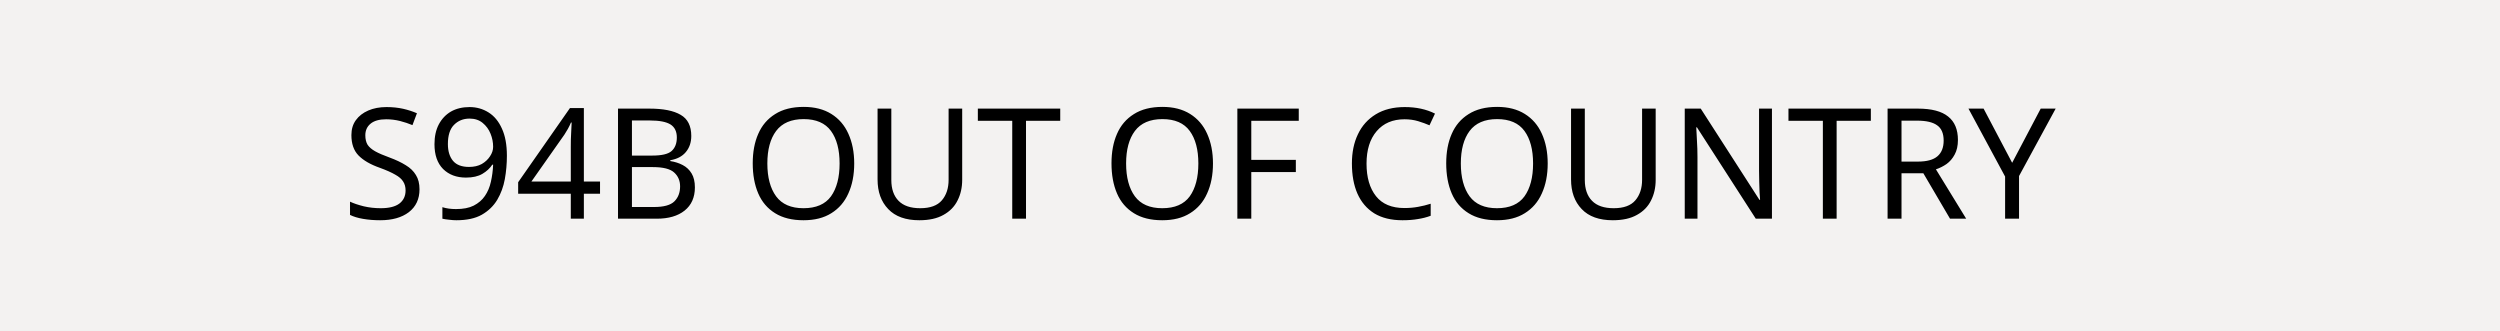
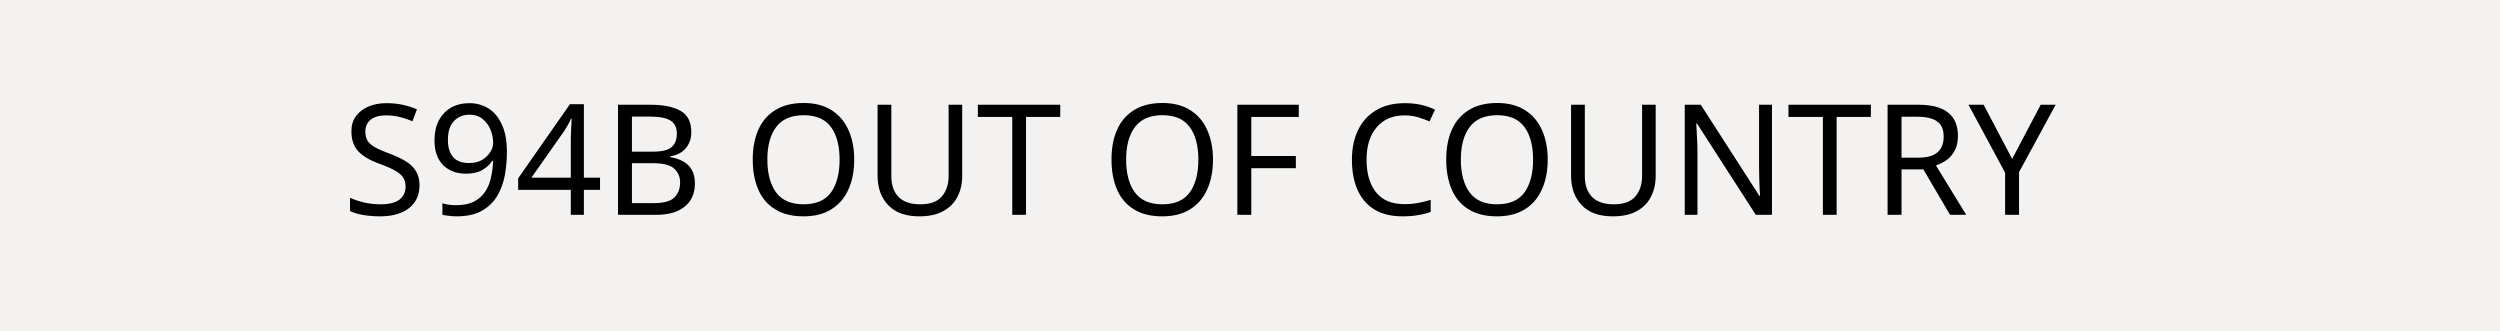
<svg xmlns="http://www.w3.org/2000/svg" version="1.1" id="Layer_1" x="0px" y="0px" width="227.1px" height="30px" viewBox="0 0 227.1 30" style="enable-background:new 0 0 227.1 30;" xml:space="preserve">
  <style type="text/css">
	.st0{fill:#F3F2F1;}
	.st1{fill-rule:evenodd;clip-rule:evenodd;fill:#F3F2F1;}
	.st2{fill:none;stroke:#008242;stroke-width:3;stroke-miterlimit:10;}
	.st3{fill:#008242;}
	.st4{fill:#FFFFFF;}
	.st5{fill:none;stroke:#FFFFFF;stroke-width:4;stroke-miterlimit:10;}
	.st6{fill:#1D70B8;}
	.st7{fill:#F8F8F8;}
	.st8{fill:#FFFFFF;stroke:#979797;stroke-width:3;}
	.st9{fill:#D7D7D7;}
	.st10{fill:none;stroke:#979797;}
	.st11{fill:none;stroke:#979797;stroke-linecap:square;}
	.st12{fill:#C9E1F1;}
	.st13{fill:#FFFFFF;stroke:#000000;stroke-width:3;}
	.st14{fill:none;stroke:#FF0000;stroke-width:2;}
	.st15{fill:#9B9B9B;}
	.st16{fill-rule:evenodd;clip-rule:evenodd;fill:#D8D8D8;}
	.st17{fill:#FFFFFF;stroke:#9B9B9B;}
	.st18{fill:none;stroke:#9B9B9B;}
	.st19{fill:#FFFFFF;stroke:#FF0000;stroke-width:2;}
	.st20{fill-rule:evenodd;clip-rule:evenodd;fill:#F8E71C;}
	.st21{fill-rule:evenodd;clip-rule:evenodd;}
	.st22{fill:none;stroke:#FFFFFF;stroke-width:4;stroke-linecap:square;}
	.st23{fill-rule:evenodd;clip-rule:evenodd;fill:#FFFFFF;}
	.st24{fill-rule:evenodd;clip-rule:evenodd;fill:#00703C;}
	.st25{fill:#B10E1E;}
	.st26{fill-rule:evenodd;clip-rule:evenodd;fill:#B10E1E;}
	.st27{fill-rule:evenodd;clip-rule:evenodd;fill:#B10E1E;stroke:#979797;}
	.st28{fill-rule:evenodd;clip-rule:evenodd;fill:#D0021B;}
	.st29{fill:none;stroke:#DF0A15;stroke-miterlimit:10;}
- 	.st30{fill:none;}
- 	.st31{font-family:'Arial-BoldMT';}
- 	.st32{font-size:14px;}
+ 	.st30{fill:#F7931E;}
+ 	.st31{fill:none;}
+ 	.st32{font-family:'Arial-BoldMT';}
+ 	.st33{font-size:14px;}
</style>
-   <rect class="st0" width="227.1" height="30" />
-   <rect y="9.8" class="st30" width="227.1" height="10.3" />
-   <text transform="matrix(1 0 0 1 31.0772 19.8666)" class="st31 st32">S94B OUT OF COUNTRY</text>
+   <g>
+     <rect class="st0" width="227.1" height="30" />
+   </g>
+   <rect y="9.5" class="st31" width="227.1" height="14.5" />
+   <text transform="matrix(1 0 0 1 31.0781 19.5121)" class="st32 st33">S94B OUT OF COUNTRY</text>
</svg>
